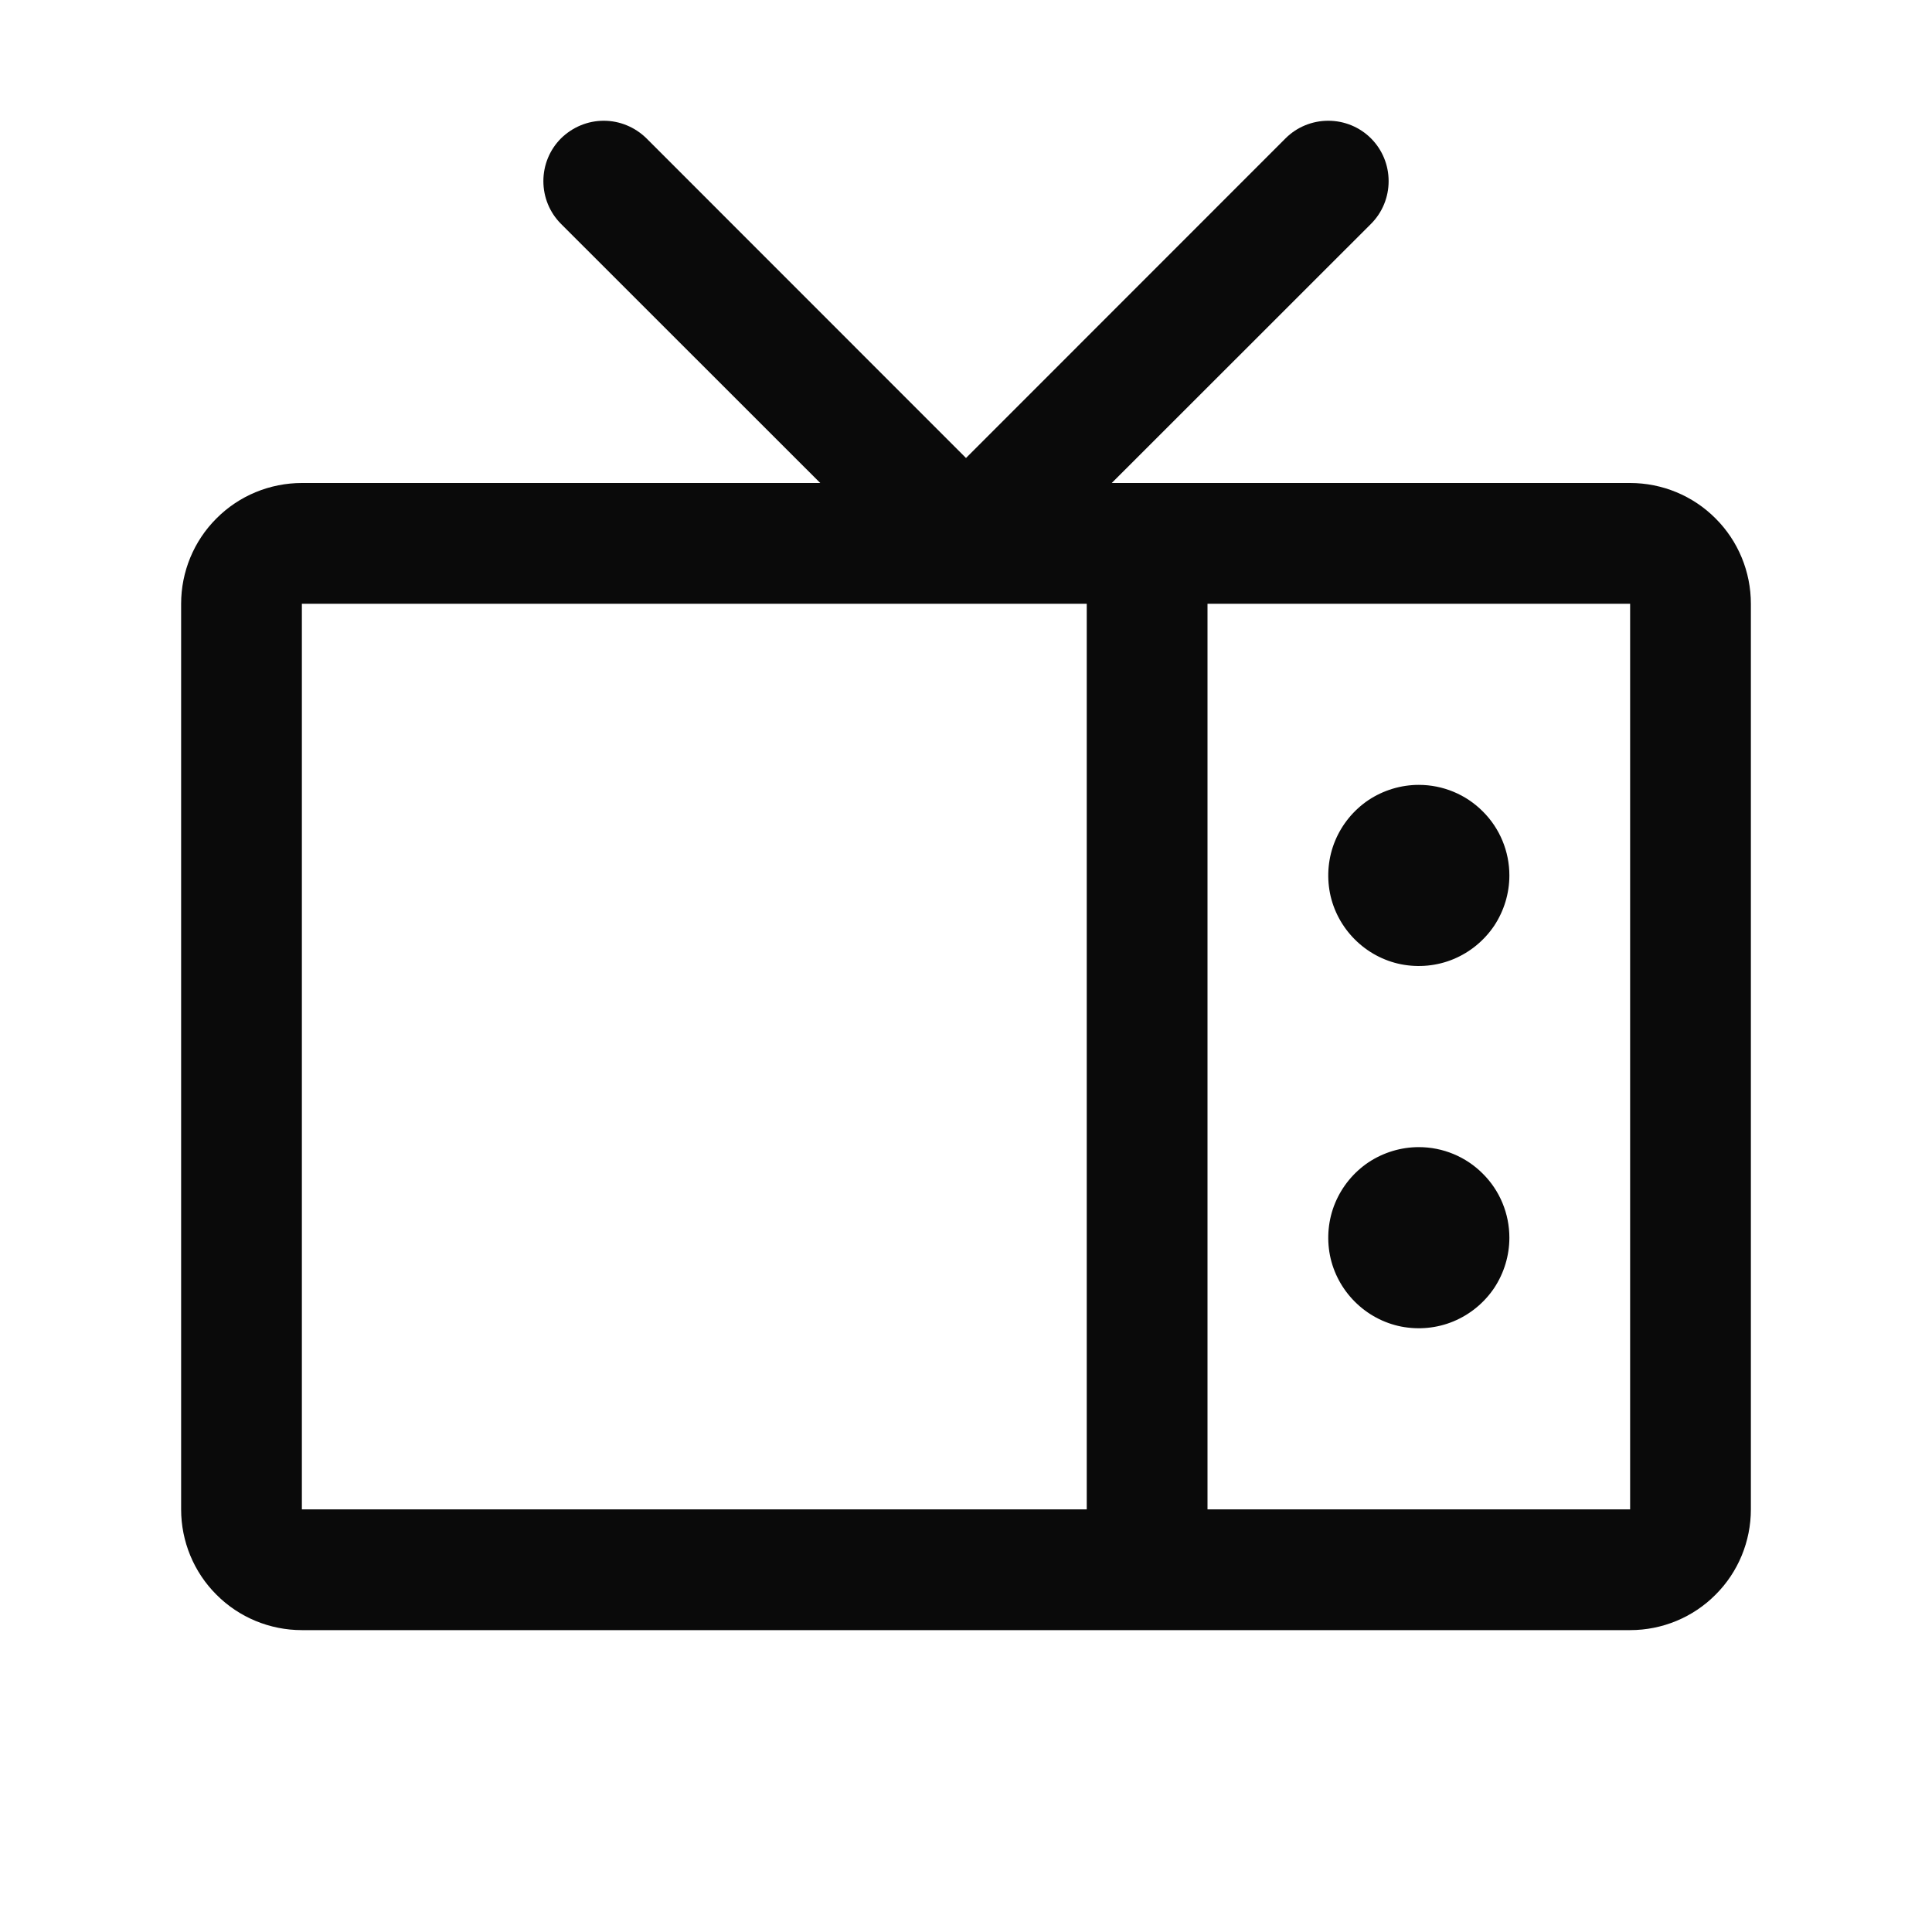
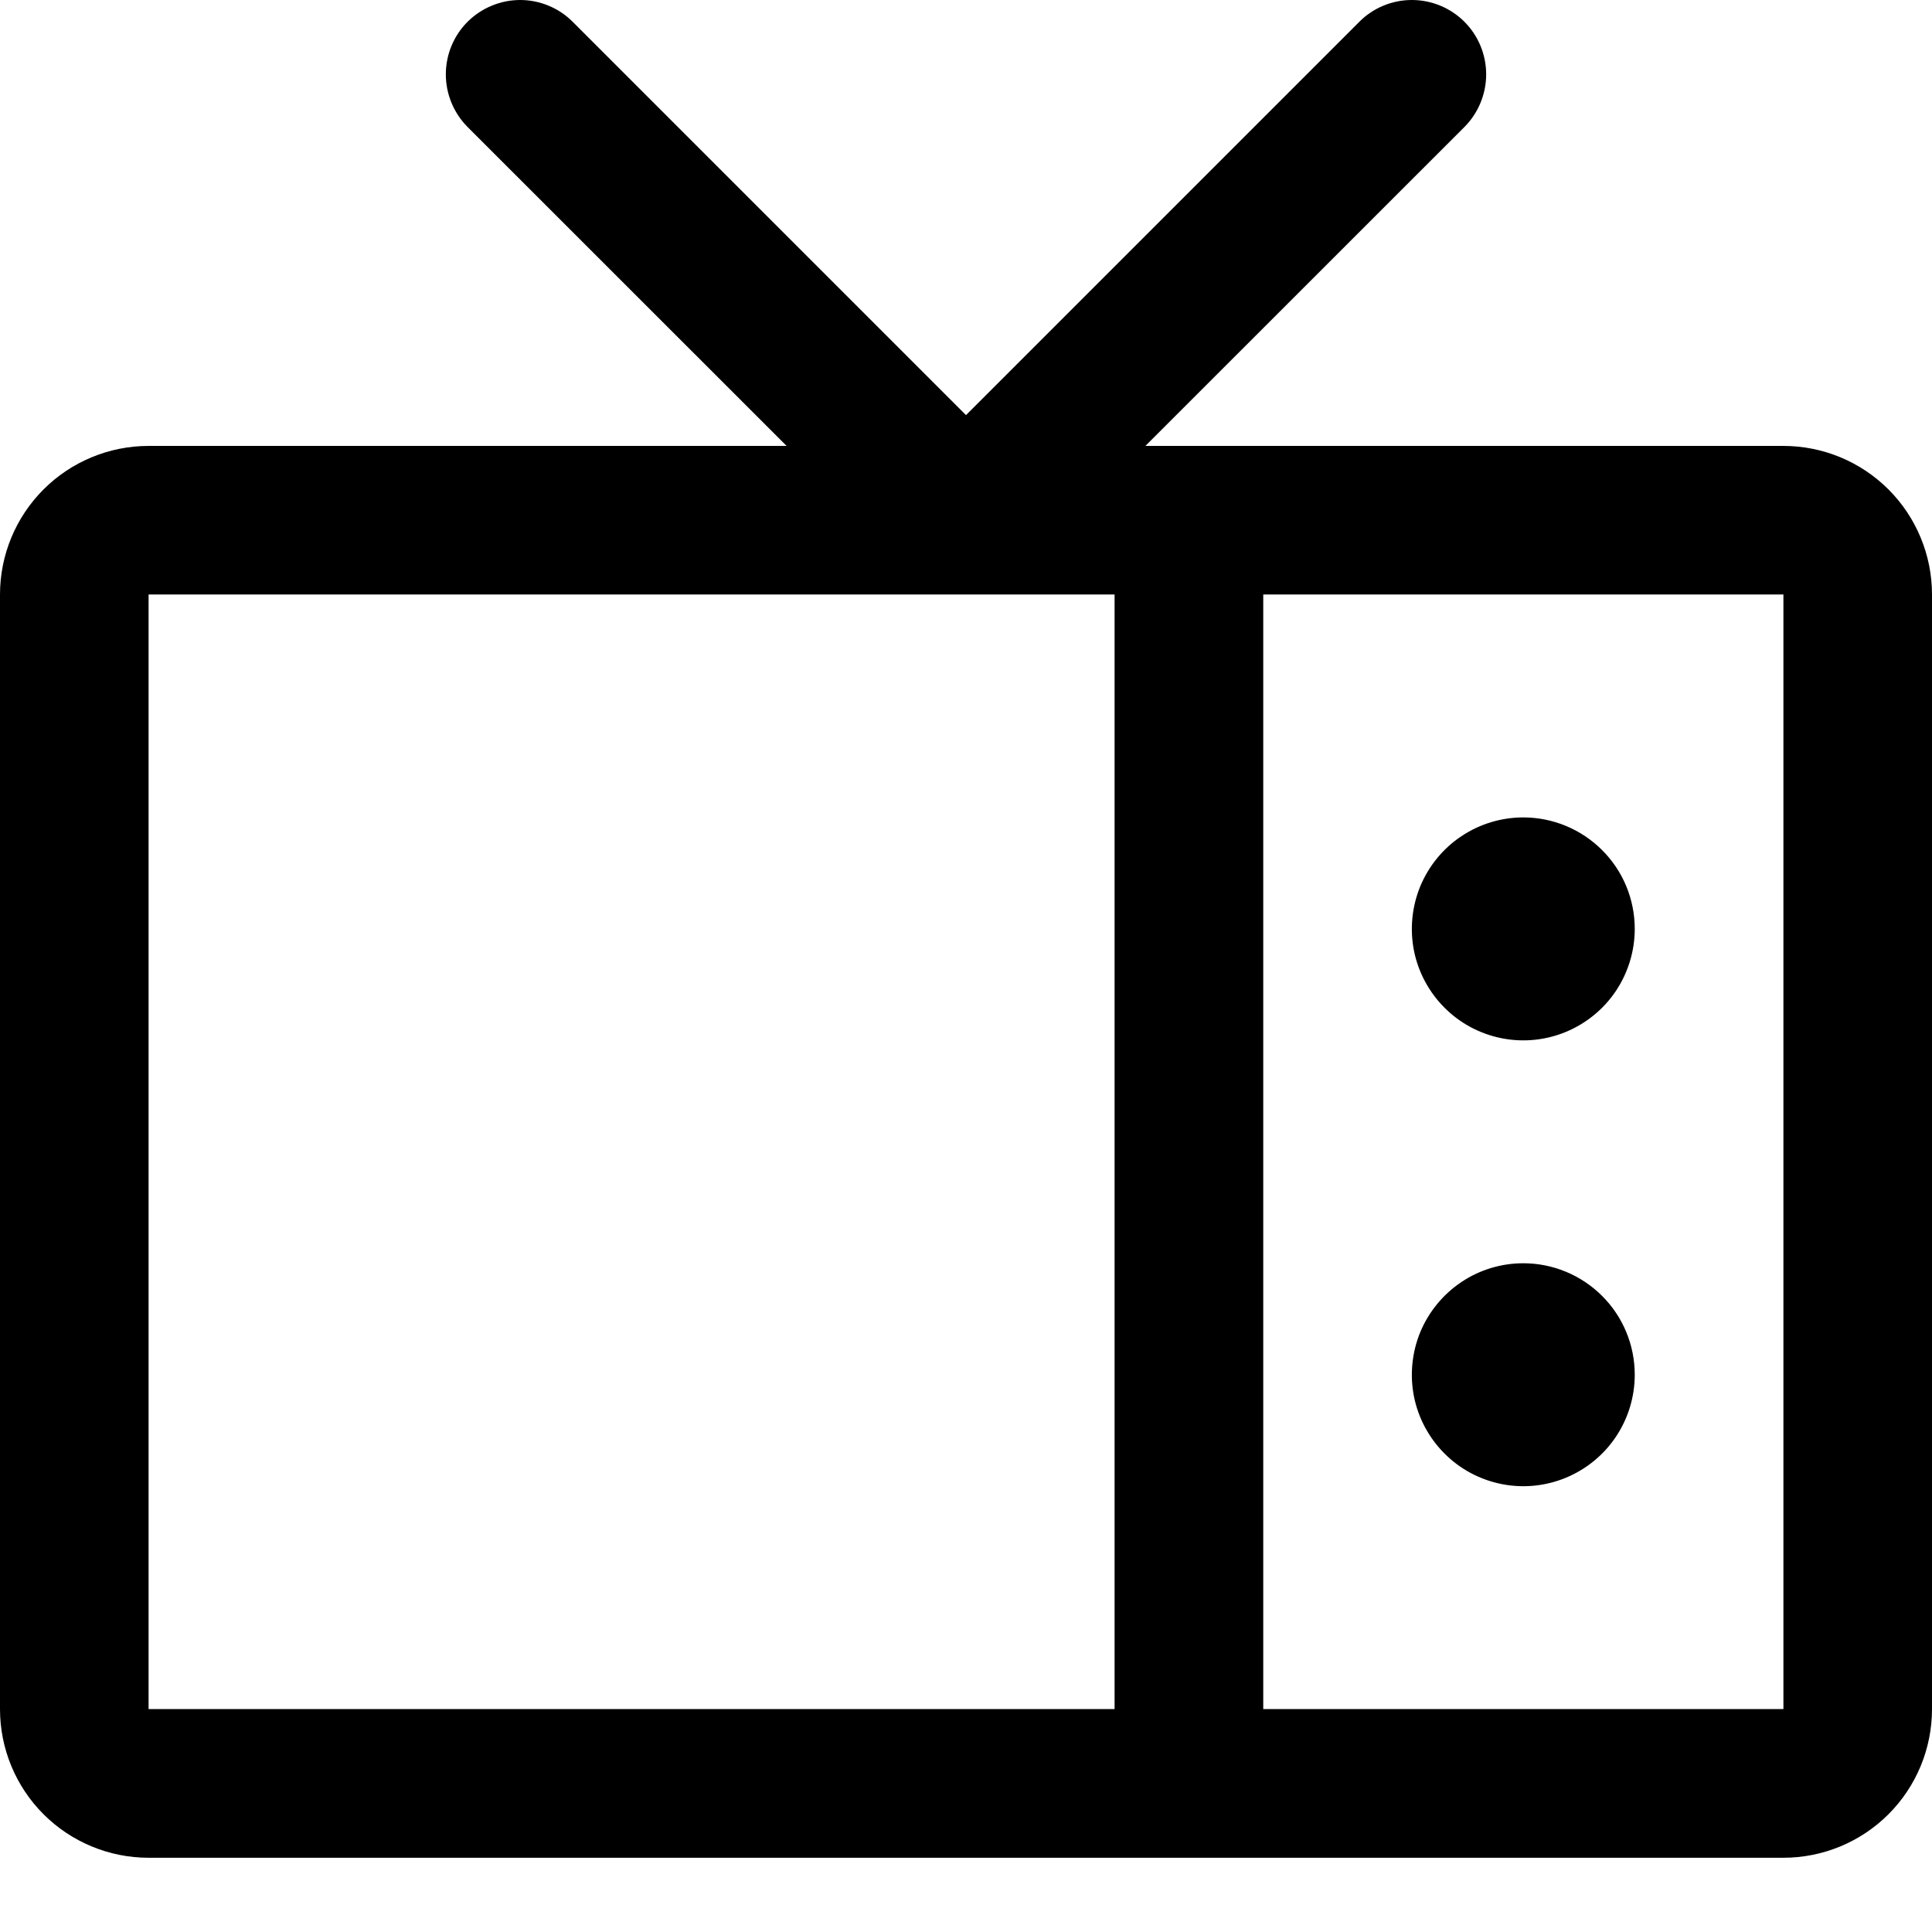
- <svg xmlns="http://www.w3.org/2000/svg" width="16" height="16" viewBox="0 0 16 16" fill="none">
-   <path d="M13.5 4H9.207L11.354 1.854C11.448 1.76 11.5 1.633 11.5 1.5C11.5 1.367 11.448 1.24 11.354 1.146C11.26 1.052 11.133 1 11 1C10.867 1 10.74 1.052 10.646 1.146L8 3.793L5.354 1.146C5.307 1.1 5.252 1.063 5.191 1.038C5.131 1.013 5.066 1 5 1C4.934 1 4.869 1.013 4.809 1.038C4.748 1.063 4.693 1.1 4.646 1.146C4.552 1.24 4.5 1.367 4.5 1.5C4.5 1.633 4.552 1.76 4.646 1.854L6.793 4H2.5C2.235 4 1.98 4.105 1.793 4.293C1.605 4.48 1.5 4.735 1.5 5V12.5C1.5 12.765 1.605 13.02 1.793 13.207C1.98 13.395 2.235 13.5 2.5 13.5H13.5C13.765 13.5 14.02 13.395 14.207 13.207C14.395 13.02 14.5 12.765 14.5 12.5V5C14.5 4.735 14.395 4.48 14.207 4.293C14.02 4.105 13.765 4 13.5 4ZM2.5 5H9V12.5H2.5V5ZM13.5 12.5H10V5H13.5V12.5ZM12.5 7.25C12.5 7.398 12.456 7.543 12.374 7.667C12.291 7.79 12.174 7.886 12.037 7.943C11.9 8 11.749 8.014 11.604 7.986C11.458 7.957 11.325 7.885 11.22 7.78C11.115 7.675 11.043 7.542 11.014 7.396C10.986 7.251 11 7.1 11.057 6.963C11.114 6.826 11.21 6.709 11.333 6.626C11.457 6.544 11.602 6.5 11.75 6.5C11.949 6.5 12.14 6.579 12.28 6.72C12.421 6.86 12.5 7.051 12.5 7.25ZM12.5 10.25C12.5 10.398 12.456 10.543 12.374 10.667C12.291 10.79 12.174 10.886 12.037 10.943C11.9 11 11.749 11.014 11.604 10.986C11.458 10.957 11.325 10.885 11.22 10.78C11.115 10.675 11.043 10.542 11.014 10.396C10.986 10.251 11 10.1 11.057 9.963C11.114 9.826 11.21 9.709 11.333 9.626C11.457 9.544 11.602 9.5 11.75 9.5C11.949 9.5 12.14 9.579 12.28 9.72C12.421 9.86 12.5 10.051 12.5 10.25Z" fill="#0A0A0A" />
+ <svg xmlns="http://www.w3.org/2000/svg" width="21" height="21" viewBox="0 0 21 21" fill="none">
+   <path d="M19.385 4.847H12.45L15.918 1.38C16.069 1.228 16.154 1.022 16.154 0.808C16.154 0.594 16.069 0.388 15.918 0.237C15.766 0.085 15.56 0 15.346 0C15.132 0 14.926 0.085 14.775 0.237L10.5 4.512L6.225 0.237C6.15 0.162 6.061 0.102 5.963 0.062C5.865 0.021 5.76 0 5.654 0C5.548 0 5.443 0.021 5.345 0.062C5.247 0.102 5.157 0.162 5.082 0.237C4.931 0.388 4.846 0.594 4.846 0.808C4.846 1.022 4.931 1.228 5.082 1.38L8.55 4.847H1.615C1.187 4.847 0.776 5.017 0.473 5.32C0.17 5.623 0 6.034 0 6.462V18.577C0 19.006 0.17 19.417 0.473 19.72C0.776 20.023 1.187 20.193 1.615 20.193H19.385C19.813 20.193 20.224 20.023 20.527 19.72C20.83 19.417 21 19.006 21 18.577V6.462C21 6.034 20.83 5.623 20.527 5.32C20.224 5.017 19.813 4.847 19.385 4.847ZM1.615 6.462H12.115V18.577H1.615V6.462ZM19.385 18.577H13.731V6.462H19.385V18.577ZM17.769 10.097C17.769 10.336 17.698 10.57 17.565 10.77C17.432 10.969 17.243 11.124 17.021 11.216C16.8 11.308 16.556 11.332 16.321 11.285C16.086 11.238 15.87 11.123 15.701 10.953C15.532 10.784 15.416 10.568 15.369 10.333C15.323 10.098 15.347 9.854 15.438 9.633C15.53 9.412 15.685 9.222 15.885 9.089C16.084 8.956 16.318 8.885 16.558 8.885C16.879 8.885 17.187 9.013 17.414 9.24C17.642 9.467 17.769 9.775 17.769 10.097ZM17.769 14.943C17.769 15.182 17.698 15.417 17.565 15.616C17.432 15.815 17.243 15.97 17.021 16.062C16.8 16.154 16.556 16.178 16.321 16.131C16.086 16.084 15.87 15.969 15.701 15.799C15.532 15.63 15.416 15.414 15.369 15.179C15.323 14.944 15.347 14.7 15.438 14.479C15.53 14.258 15.685 14.069 15.885 13.935C16.084 13.802 16.318 13.731 16.558 13.731C16.879 13.731 17.187 13.859 17.414 14.086C17.642 14.313 17.769 14.621 17.769 14.943Z" fill="currentColor" />
</svg>
